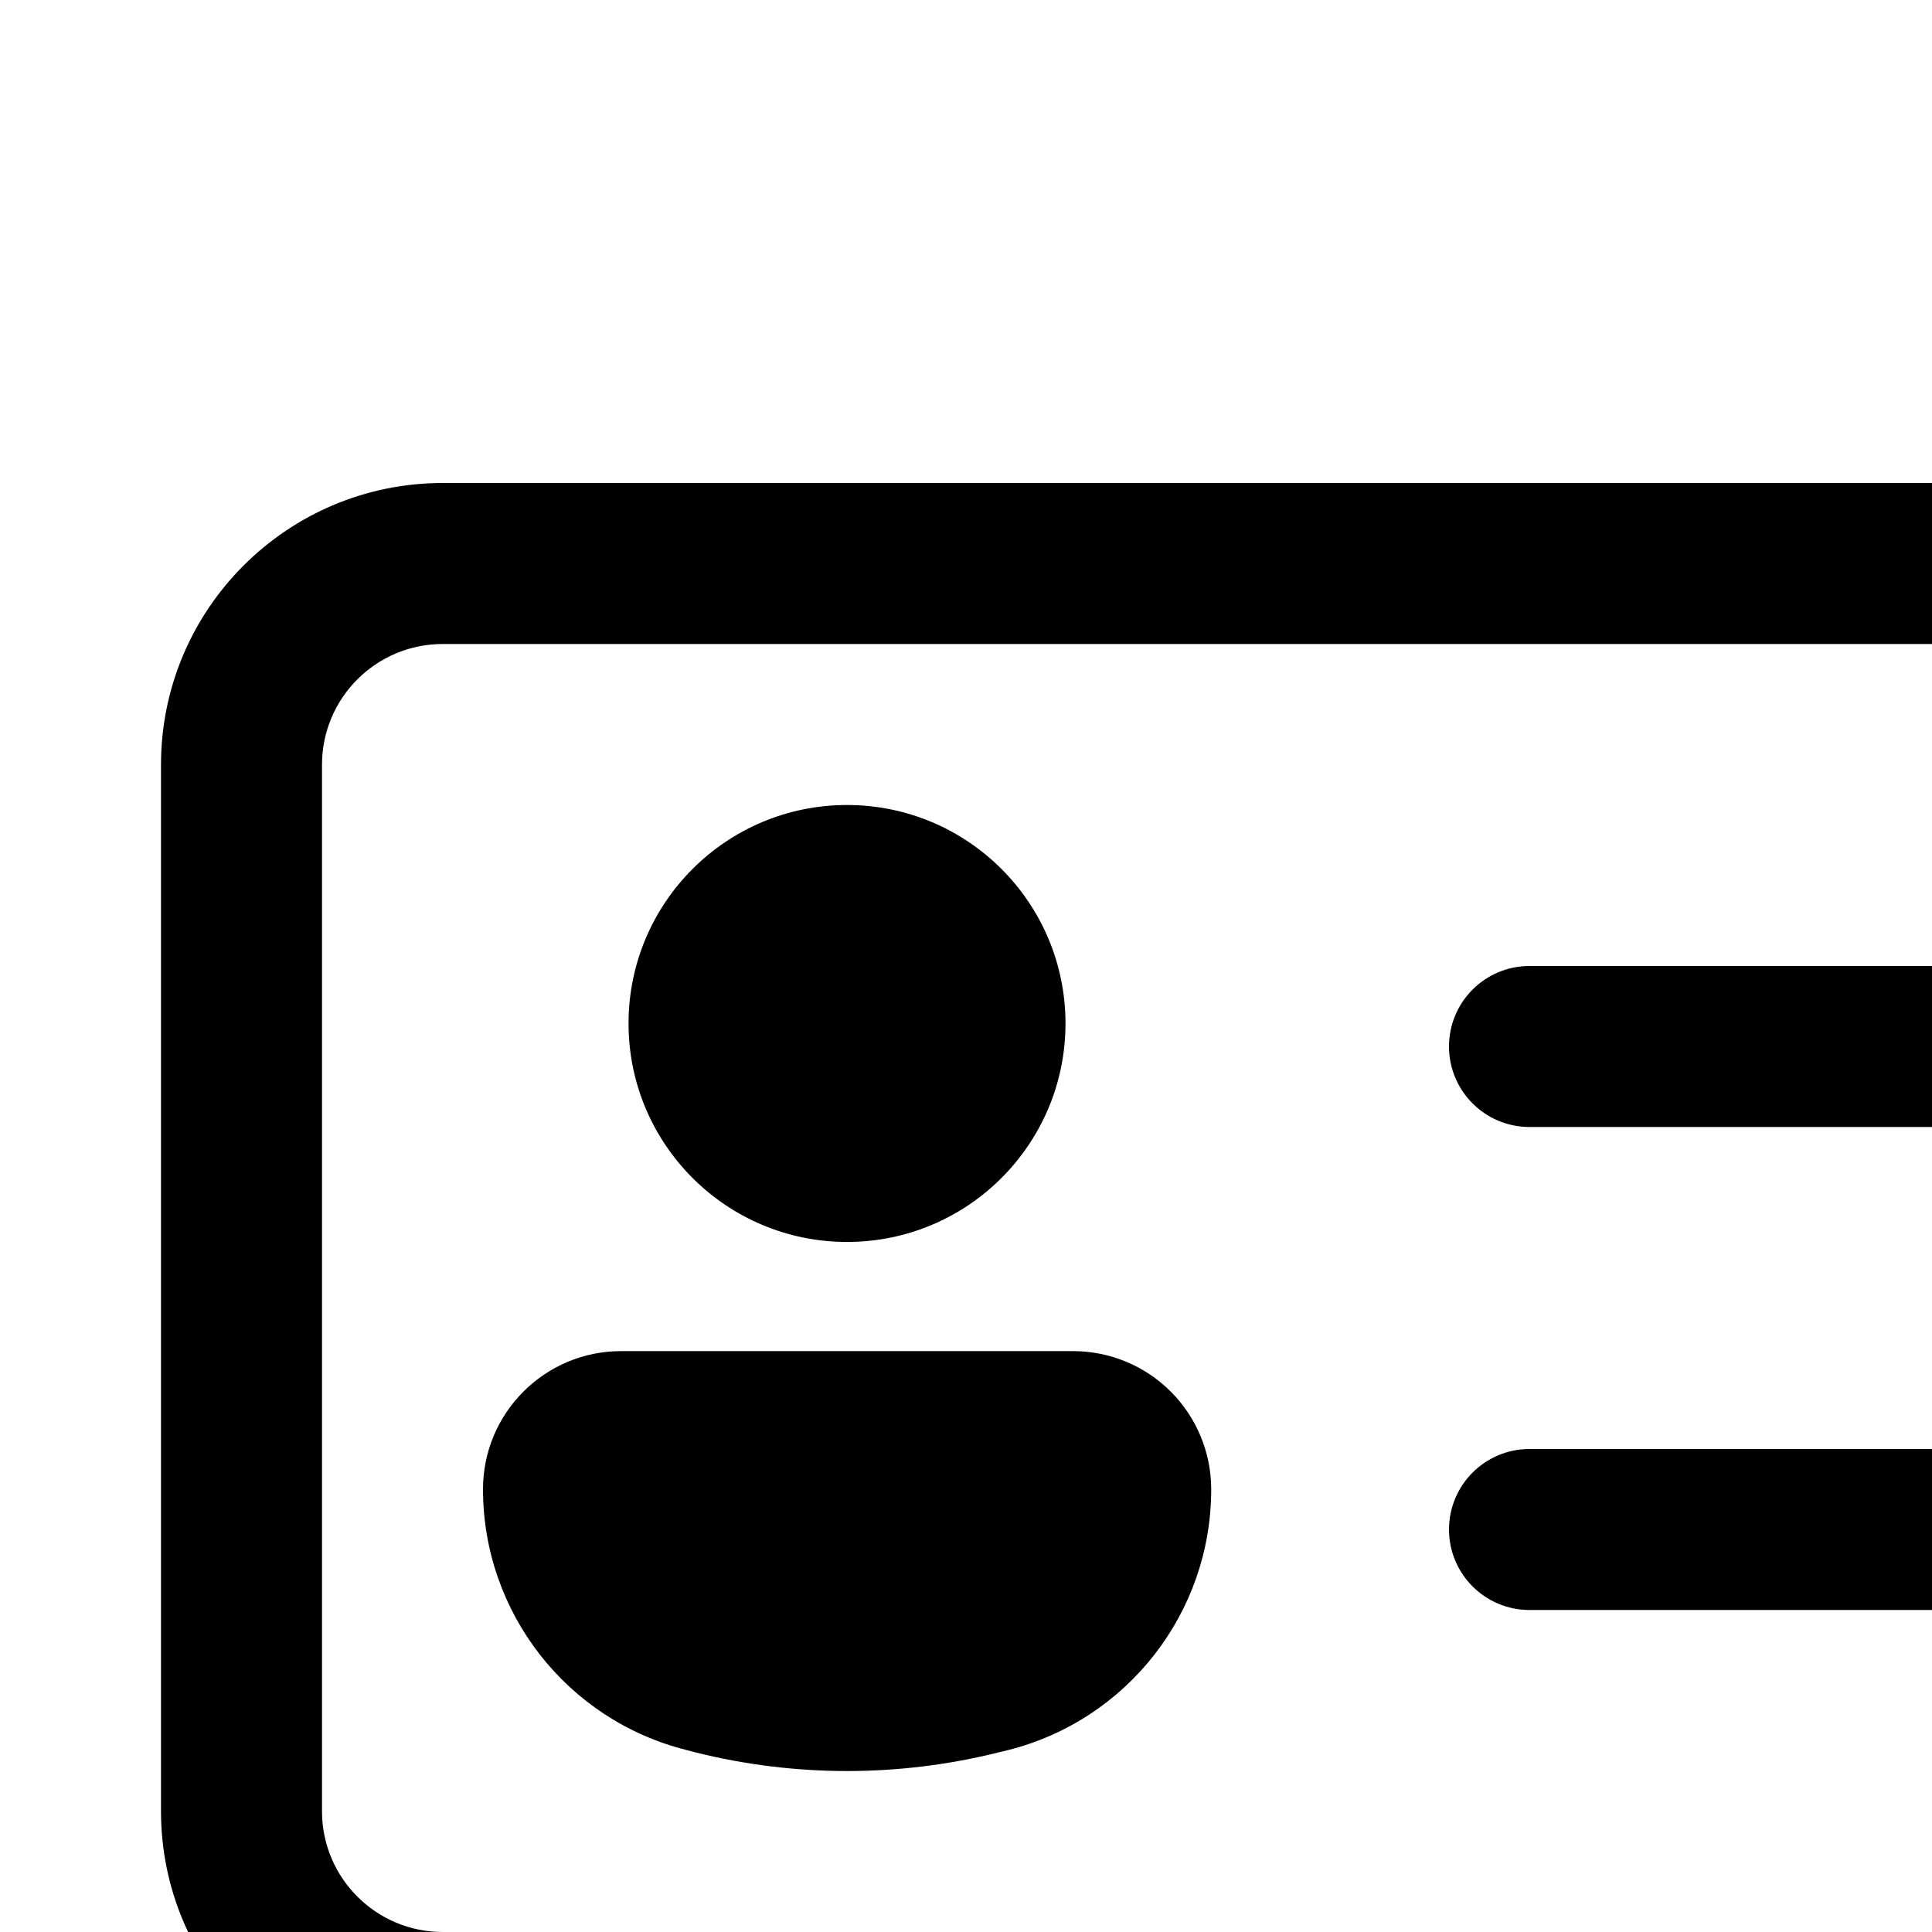
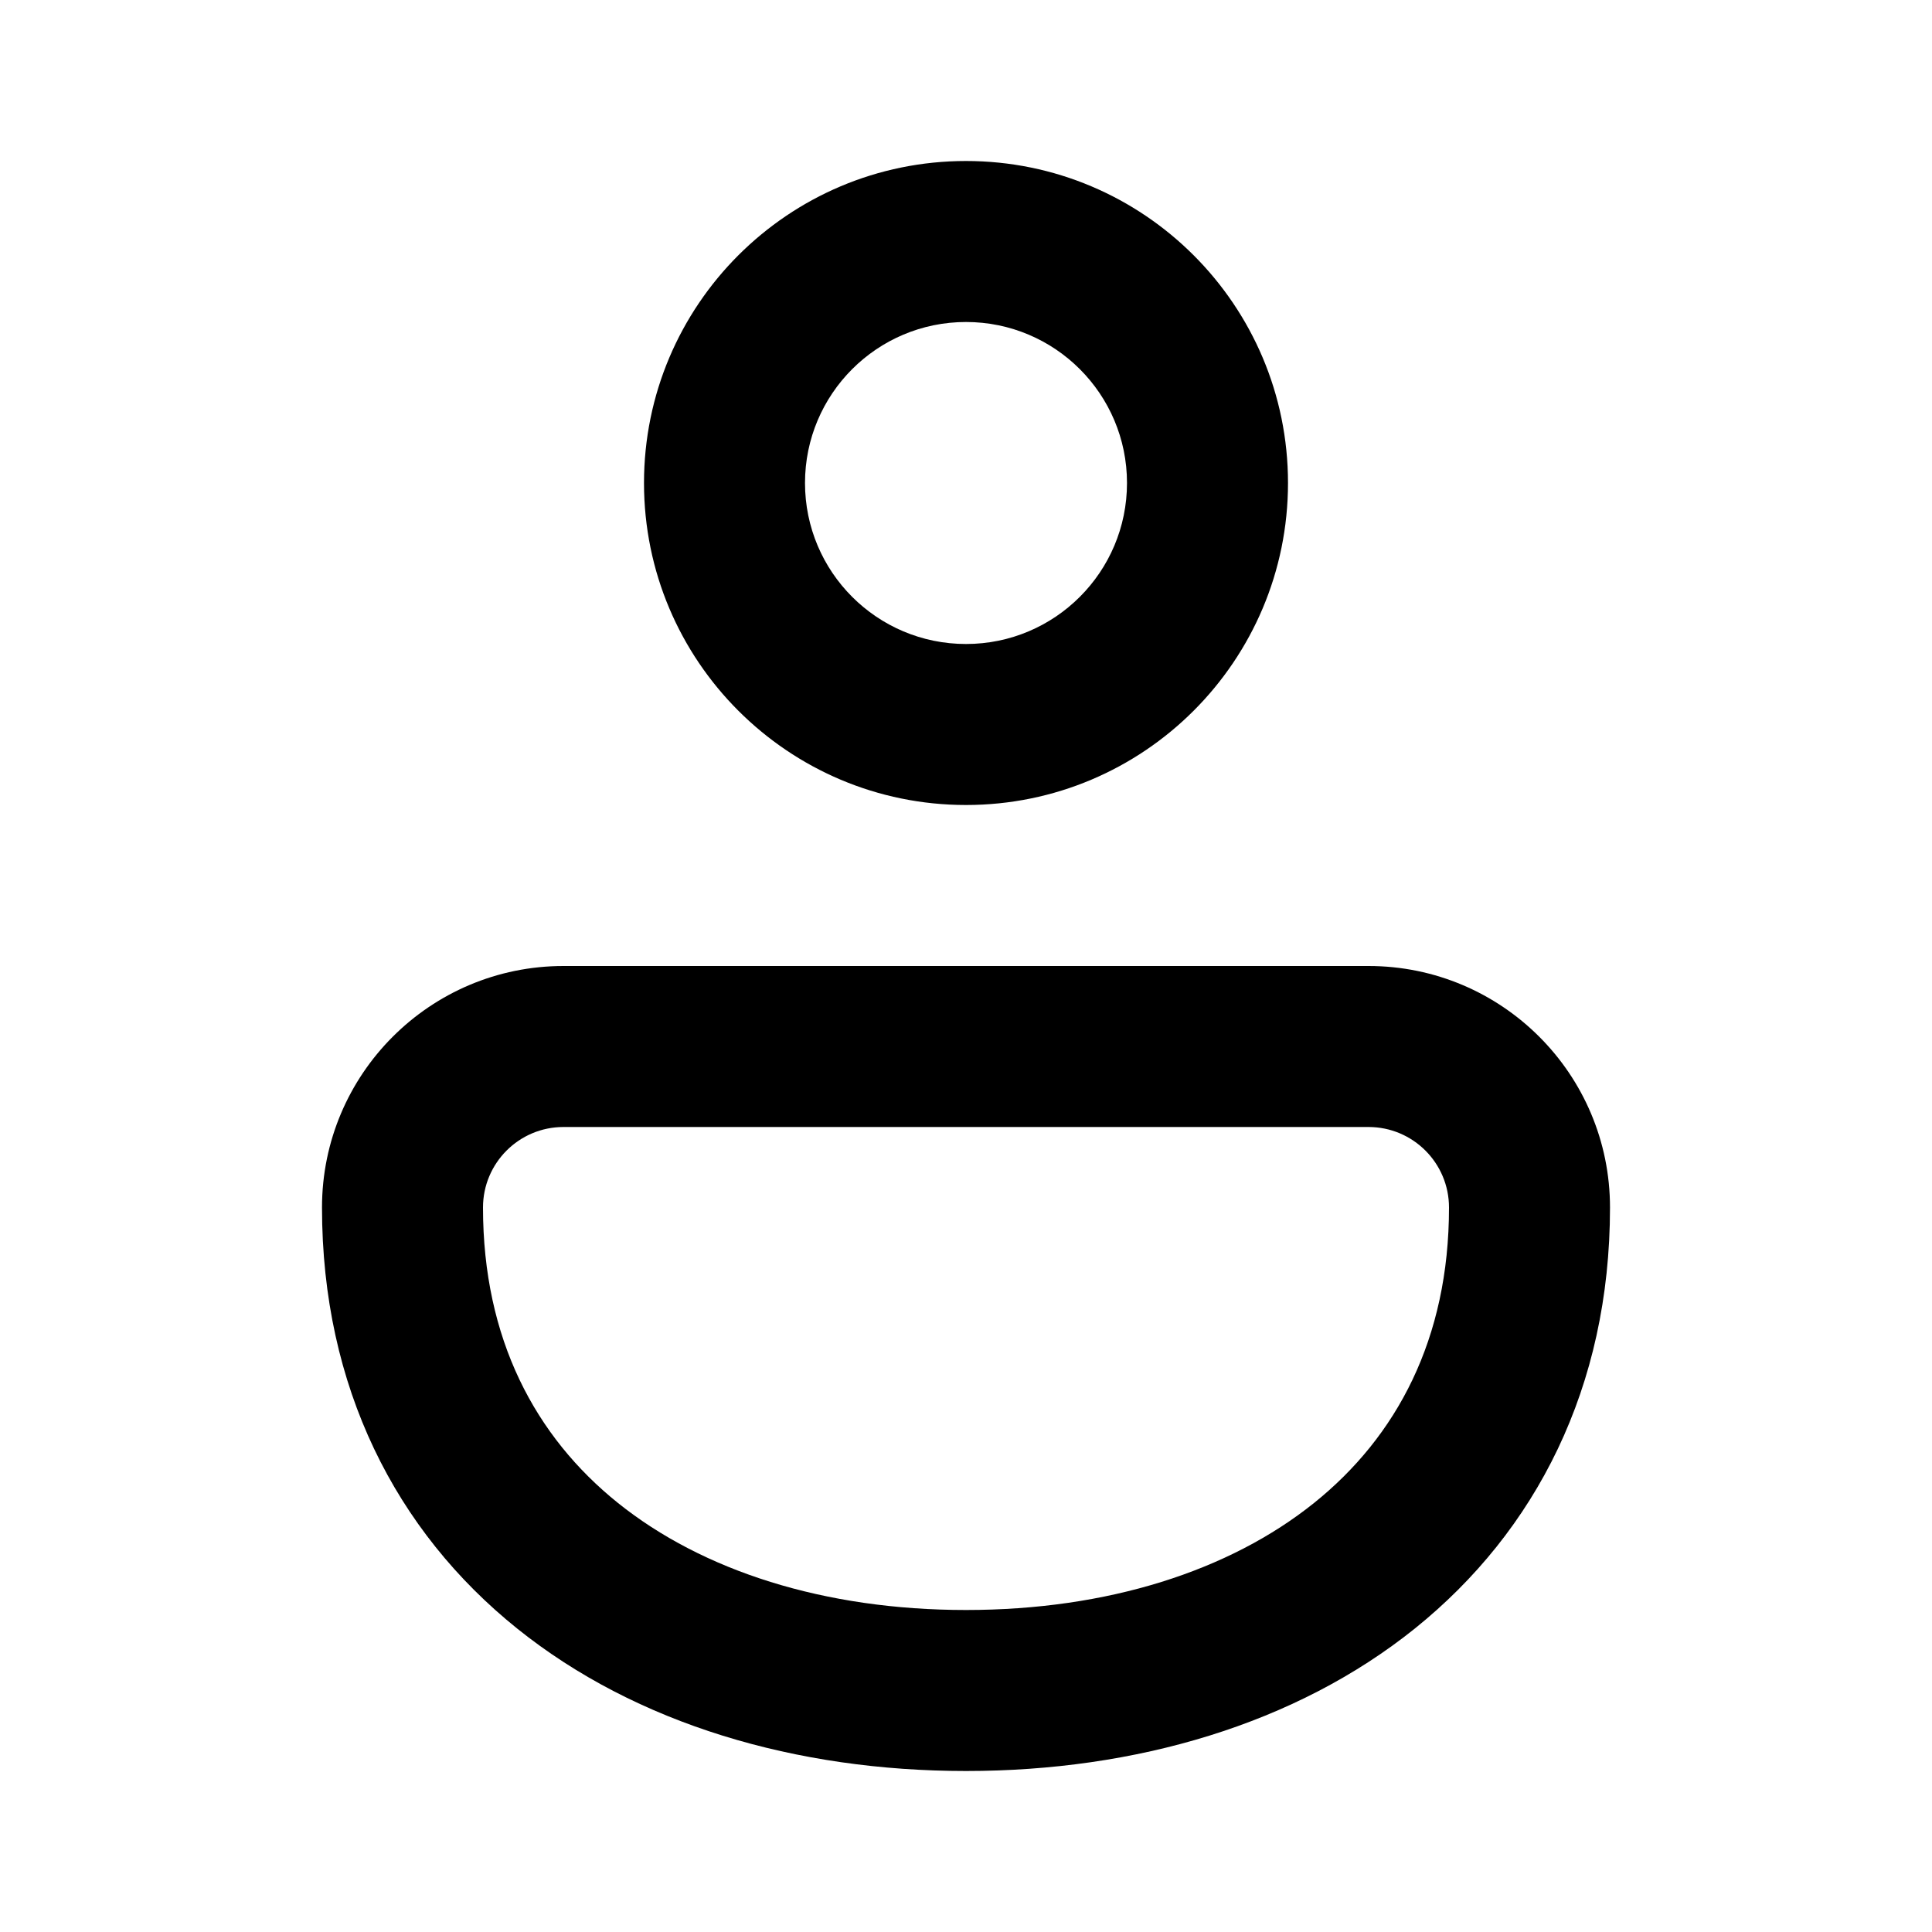
<svg xmlns="http://www.w3.org/2000/svg" aria-hidden="true" role="img" class="iconify iconify--fluent" width="30" height="30" viewBox="0 0 12 12">
-   <path fill="currentColor" stroke-linecap="round" stroke-linejoin="round" d="M1 4.75C1 3.784 1.784 3 2.75 3h10.5c.966 0 1.75.784 1.75 1.75v6.5A1.75 1.75 0 0 1 13.25 13H2.75A1.75 1.75 0 0 1 1 11.25zM2.75 4a.75.75 0 0 0-.75.75v6.5c0 .414.336.75.75.75h10.5a.75.75 0 0 0 .75-.75v-6.5a.75.75 0 0 0-.75-.75zM9.5 6a.5.5 0 0 0 0 1h3a.5.5 0 0 0 0-1zm0 3a.5.5 0 0 0 0 1h3a.5.5 0 0 0 0-1zM5.261 7.714a1.357 1.357 0 1 0 0-2.714a1.357 1.357 0 0 0 0 2.714m-1.403.678A.858.858 0 0 0 3 9.25a1.67 1.67 0 0 0 1.265 1.62l.053.014c.62.155 1.267.155 1.886 0l.054-.013a1.67 1.67 0 0 0 1.265-1.62a.858.858 0 0 0-.858-.859z" />
+   <path fill="currentColor" stroke-linecap="round" stroke-linejoin="round" d="M6 1a2 2 0 1 0 0 4a2 2 0 0 0 0-4M5 3a1 1 0 1 1 2 0a1 1 0 0 1-2 0m3.5 3h-5A1.5 1.5 0 0 0 2 7.5c0 1.116.459 2.01 1.212 2.615C3.953 10.71 4.947 11 6 11c1.053 0 2.047-.29 2.788-.885C9.54 9.51 10 8.616 10 7.5A1.5 1.5 0 0 0 8.5 6m-5 1h5a.5.5 0 0 1 .5.5c0 .817-.325 1.423-.838 1.835C7.636 9.757 6.88 10 6 10c-.88 0-1.636-.243-2.162-.665C3.325 8.923 3 8.317 3 7.5a.5.5 0 0 1 .5-.5" />
</svg>
